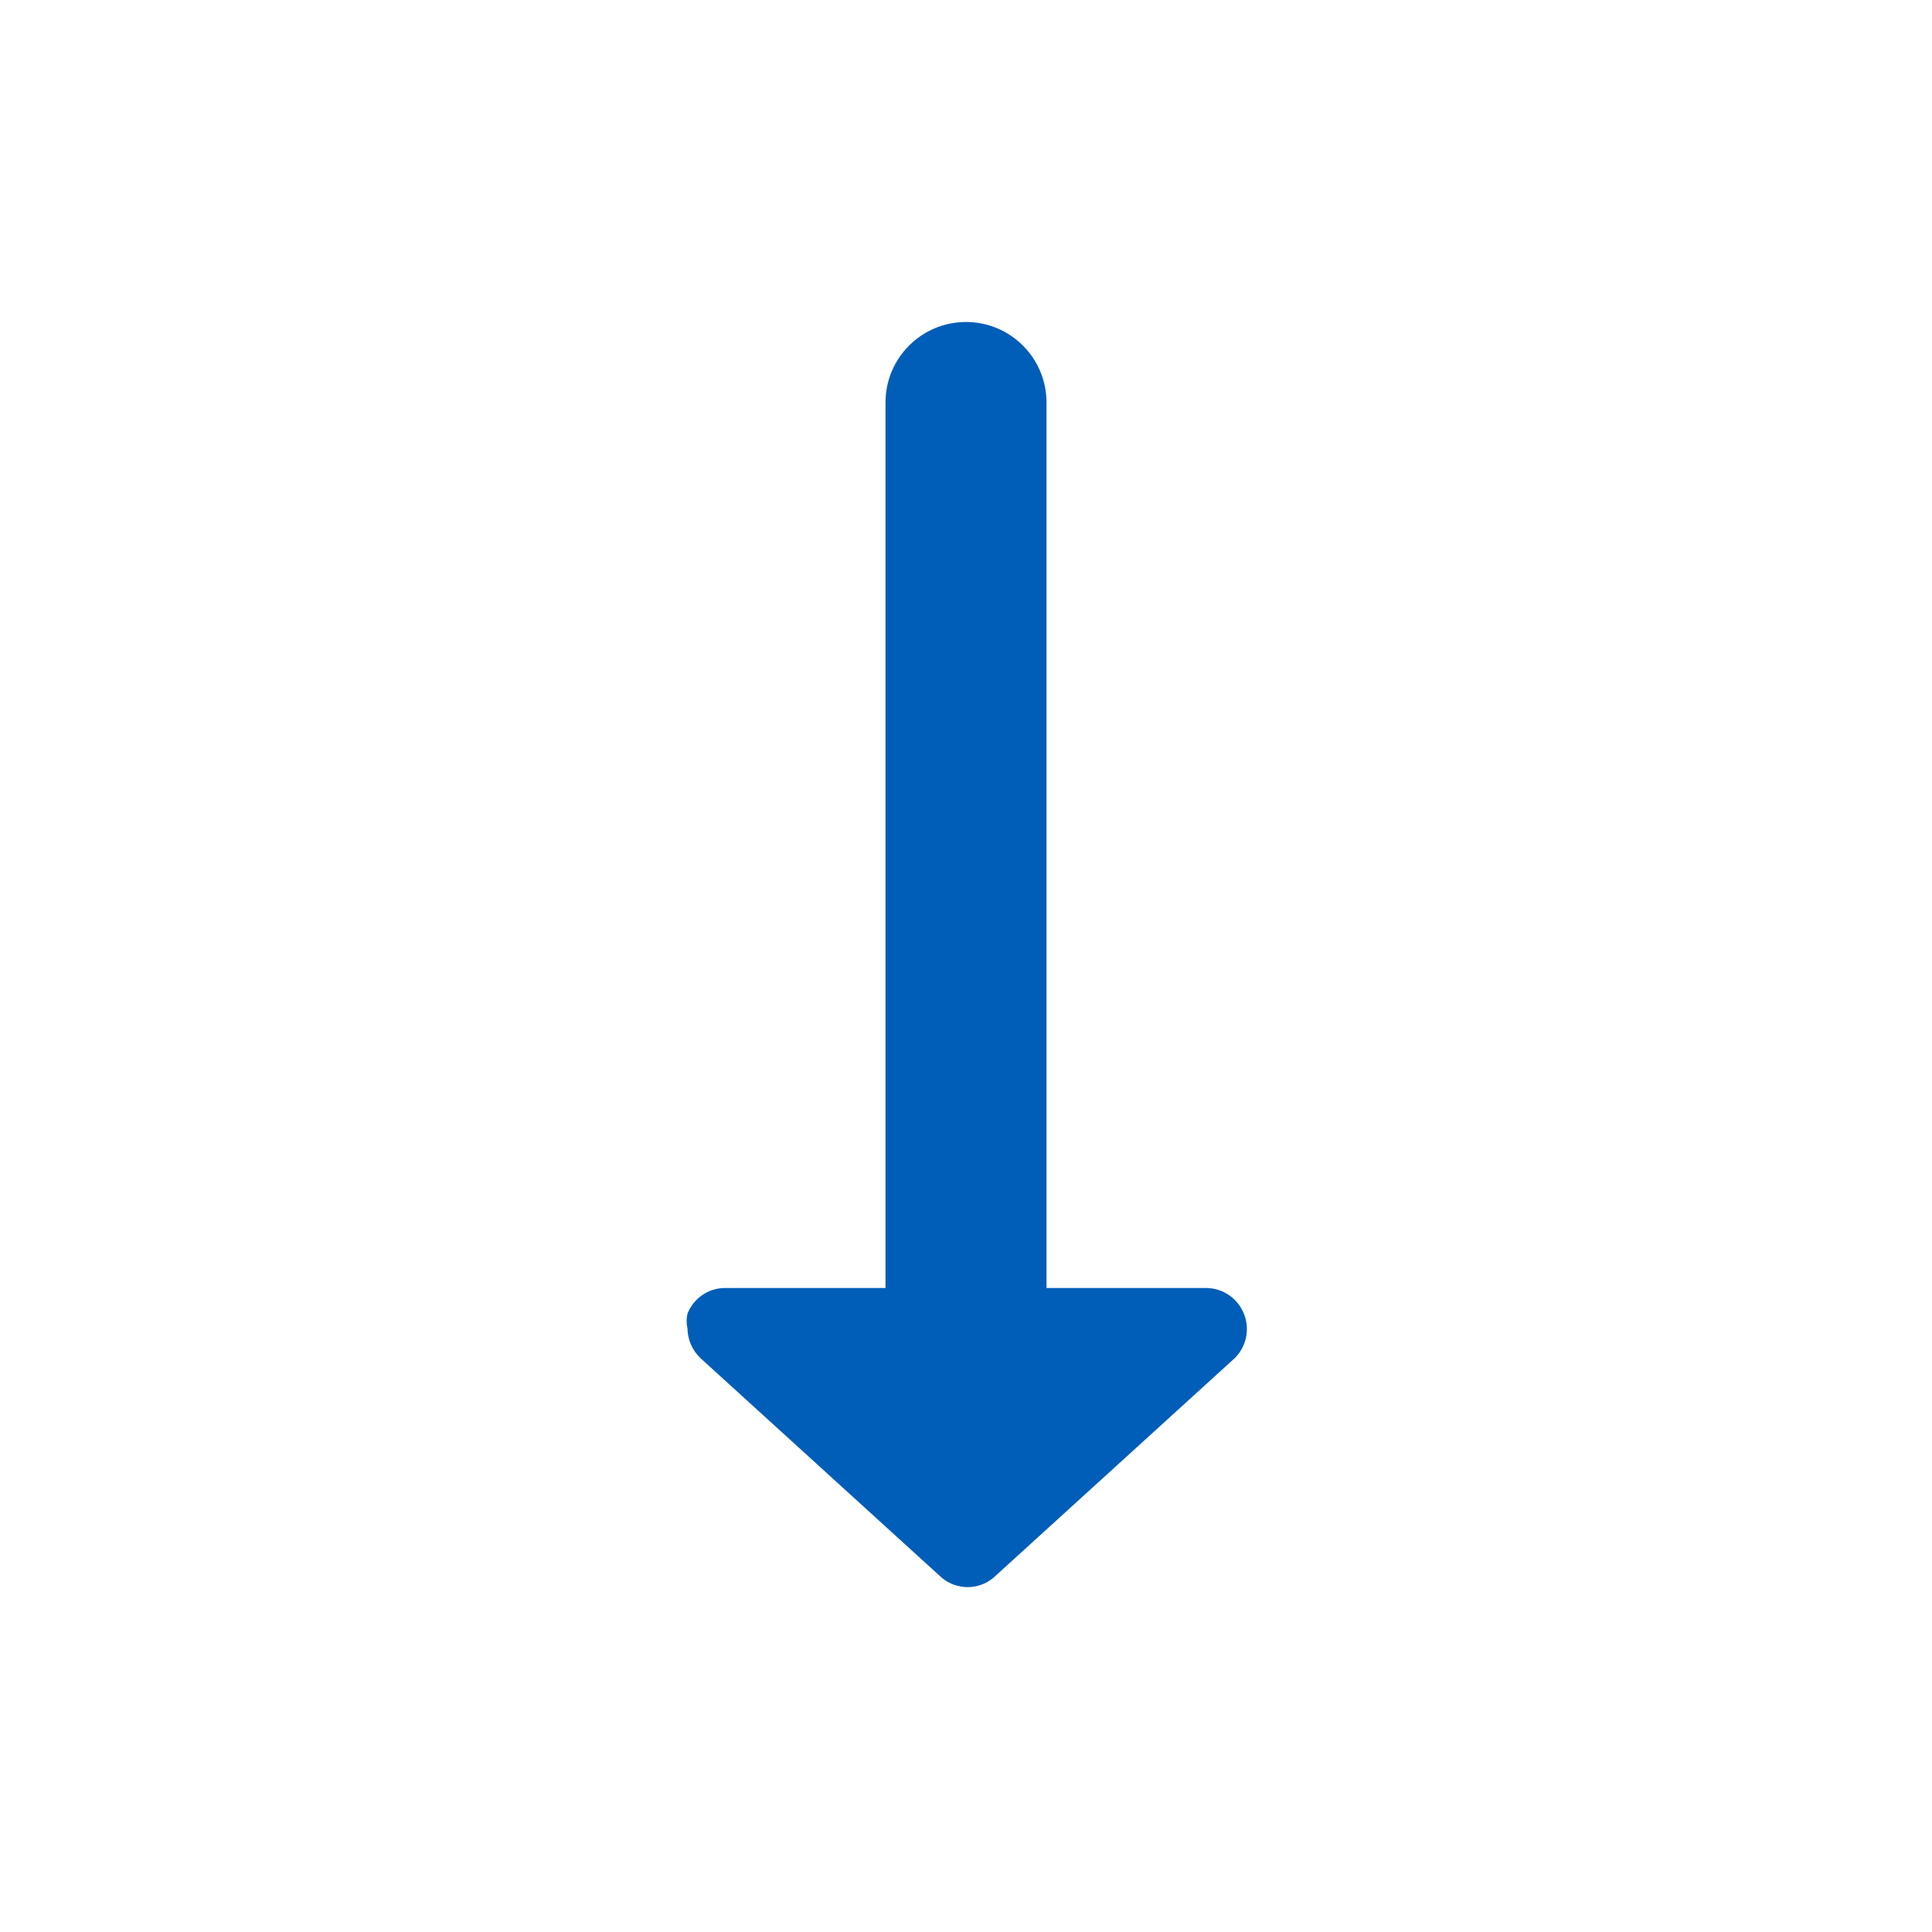
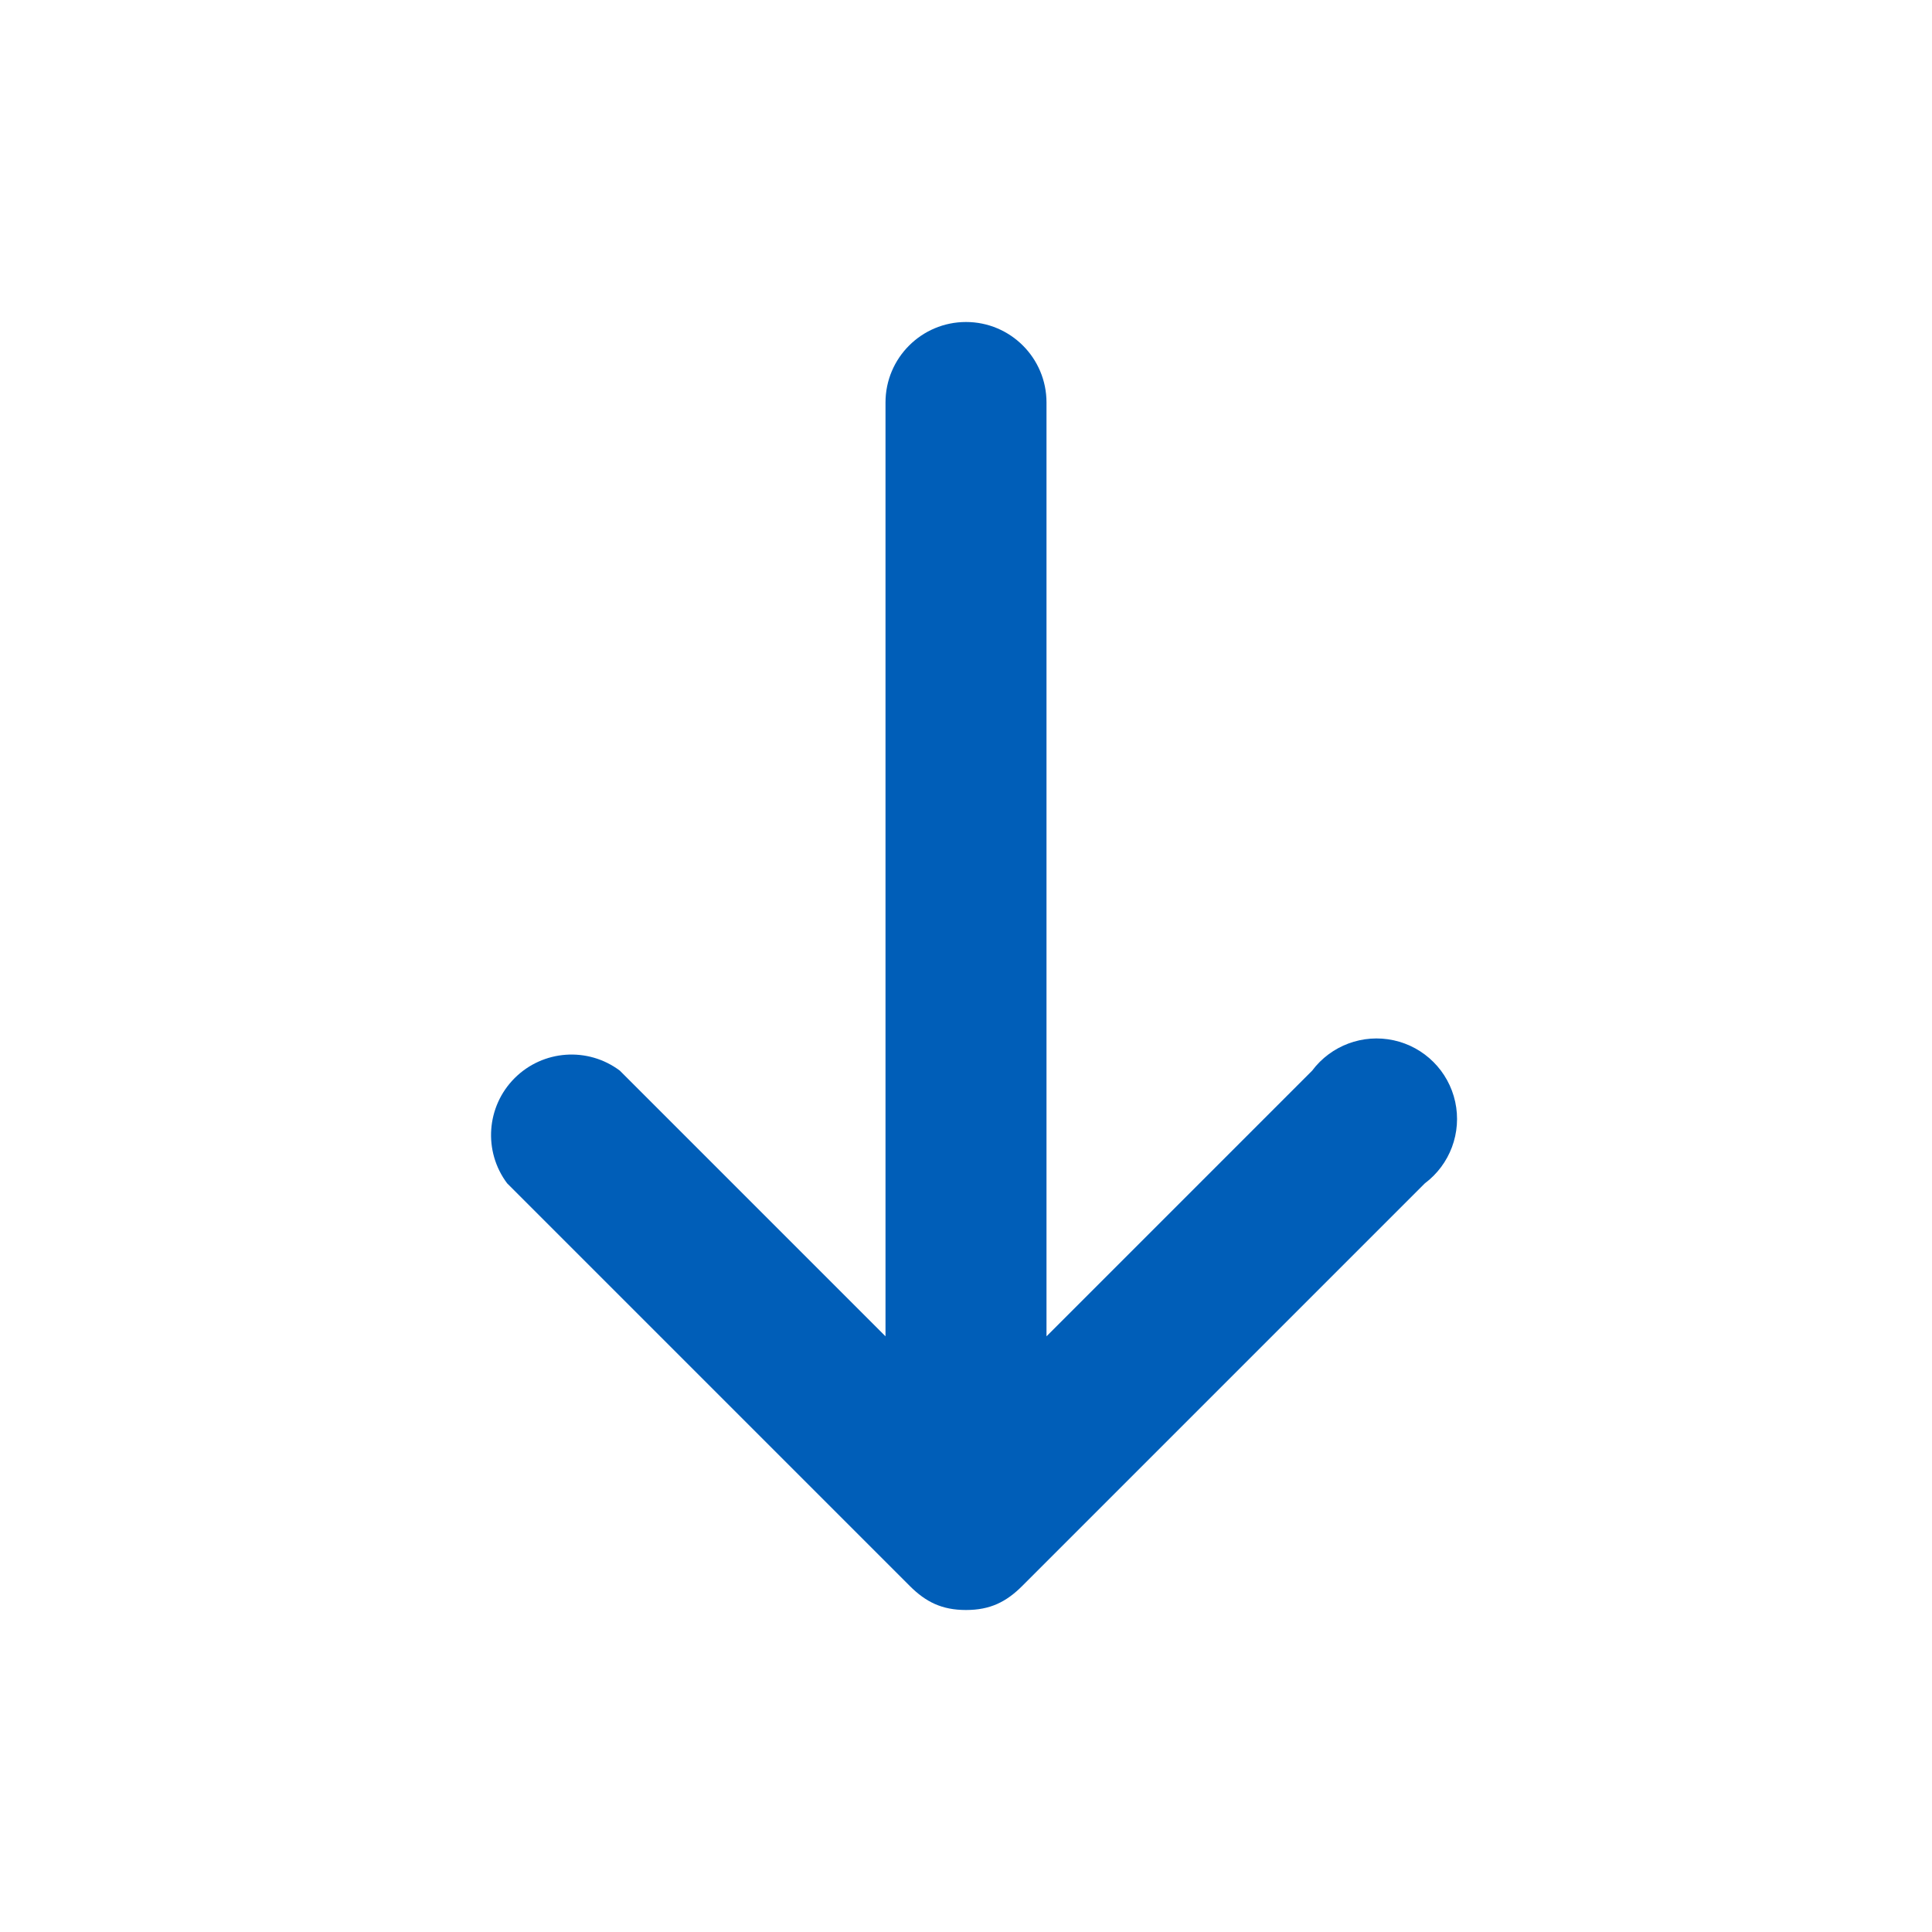
<svg xmlns="http://www.w3.org/2000/svg" class="nhsuk-icon nhsuk-icon--arrow-down" viewBox="0 0 24 24" aria-hidden="true" width="34" height="34">
-   <path fill="#005eb8" d="M19.6 11.66l-2.73-3A.51.51 0 0 0 16 9v2H5a1 1 0 0 0 0 2h11v2a.5.5 0 0 0 .32.46.39.39 0 0 0 .18 0 .52.52 0 0 0 .37-.16l2.73-3a.5.5 0 0 0 0-.64z" transform="rotate(90 12 12)" />
+   <path fill="#005eb8" d="m14.7 6.3 5 5c.2.2.3.4.3.7 0 .3-.1.5-.3.7l-5 5a1 1 0 0 1-1.4-1.4l3.3-3.3H5a1 1 0 0 1 0-2h11.6l-3.3-3.3a1 1 0 1 1 1.4-1.4Z" transform="rotate(90 12 12)" />
</svg>
